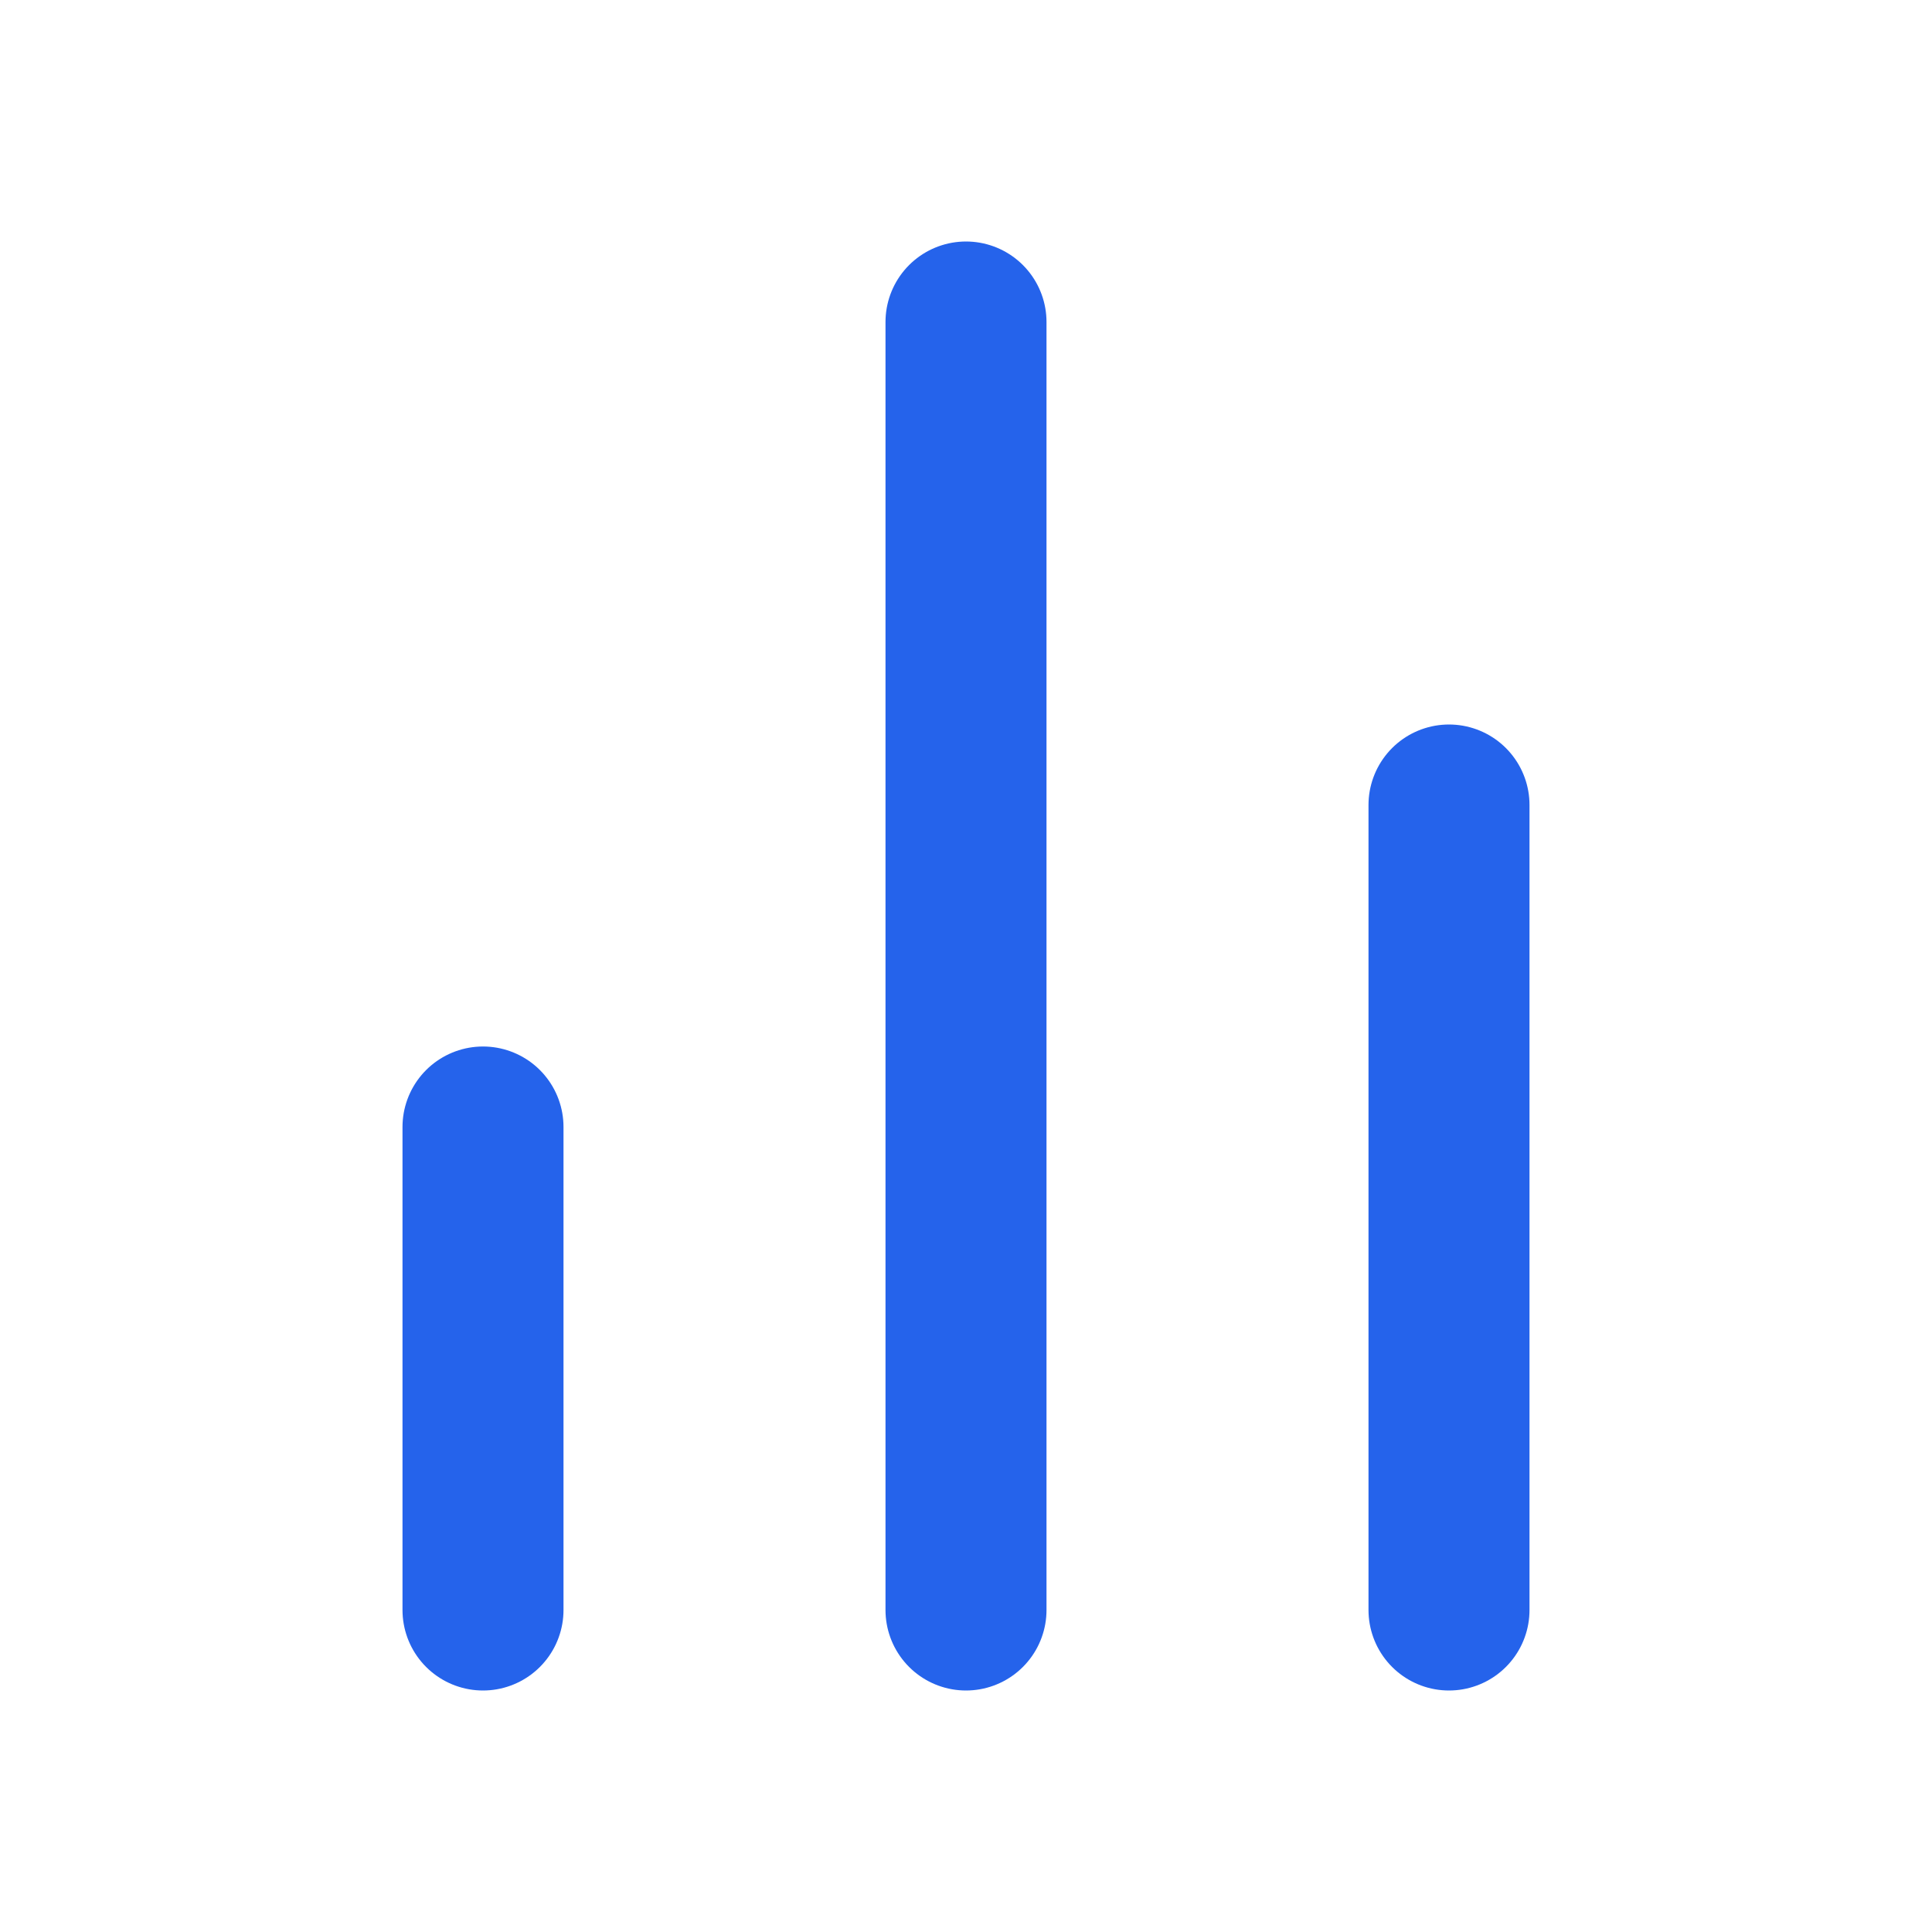
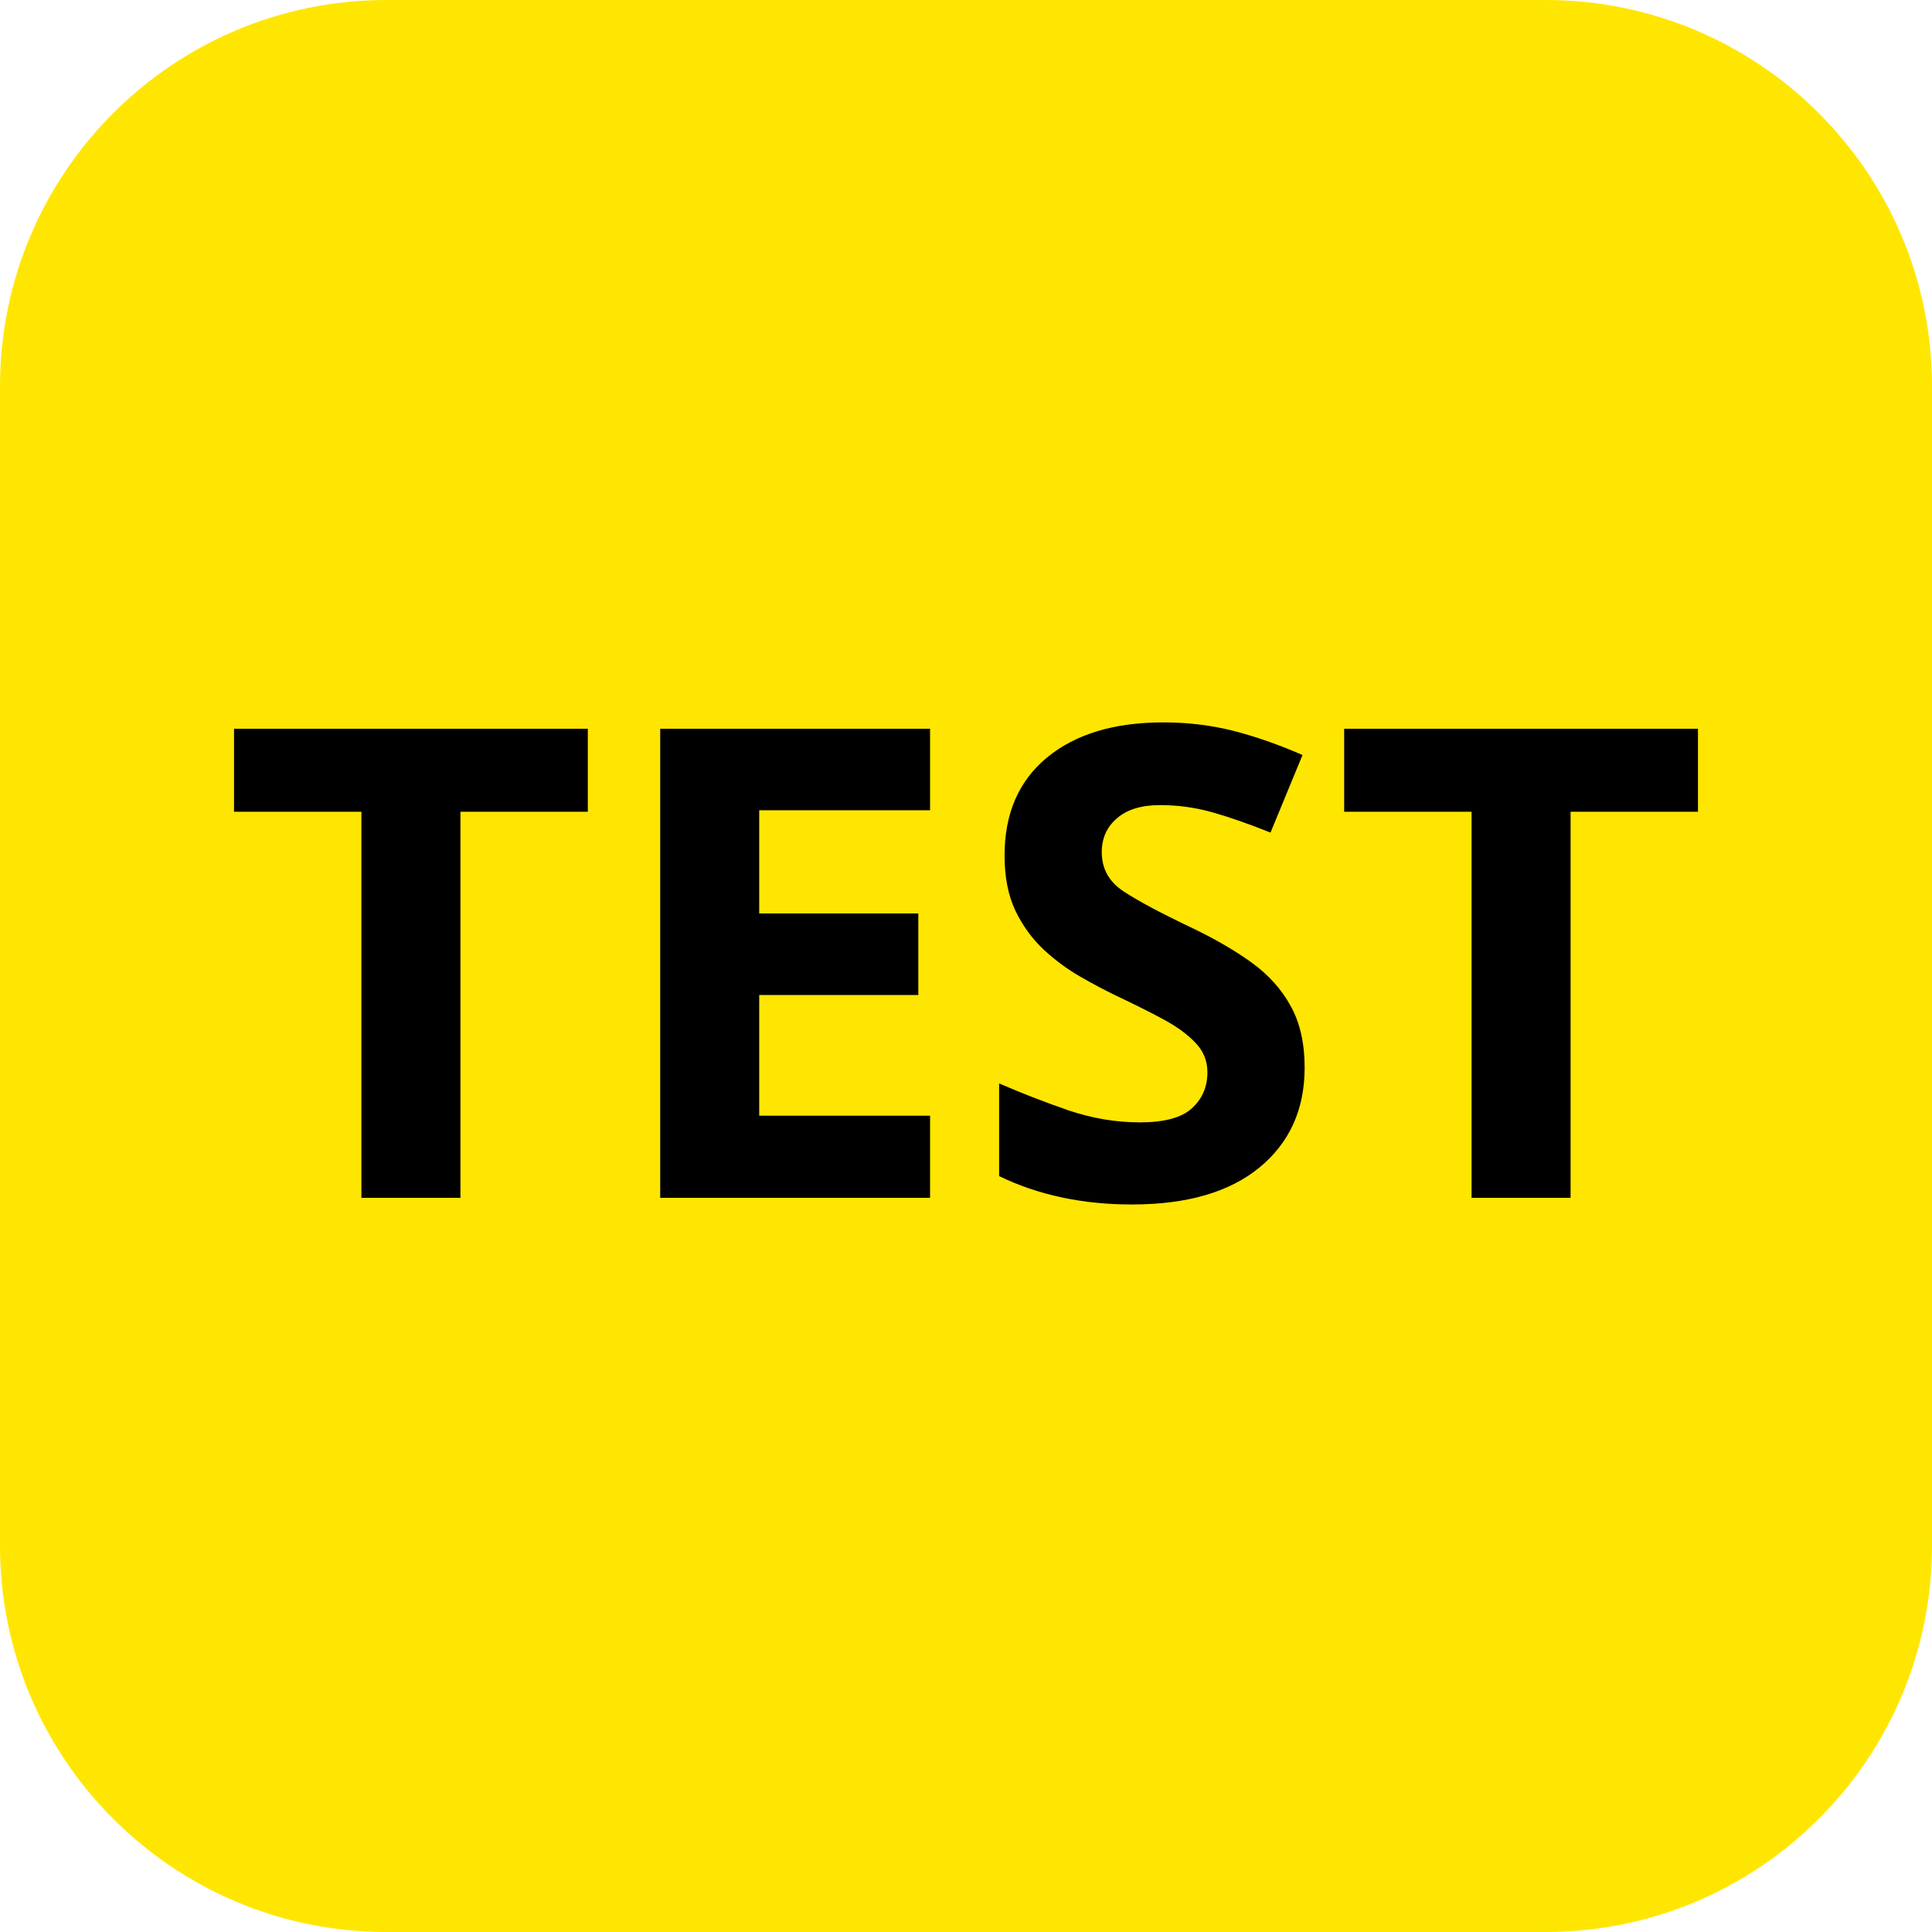
- <svg xmlns="http://www.w3.org/2000/svg" viewBox="0 0 24 24" fill="none" stroke="#2563eb" stroke-width="2" stroke-linecap="round" stroke-linejoin="round">
-   <path d="M18 20V10" />
-   <path d="M12 20V4" />
-   <path d="M6 20v-6" />
+ <svg xmlns="http://www.w3.org/2000/svg" viewBox="0 0 100 100">
+   <rect width="100" height="100" rx="20" fill="#FFE600" />
+   <text x="50" y="62" font-size="34" font-family="sans-serif" font-weight="900" fill="#000000" text-anchor="middle">TEST</text>
</svg>
